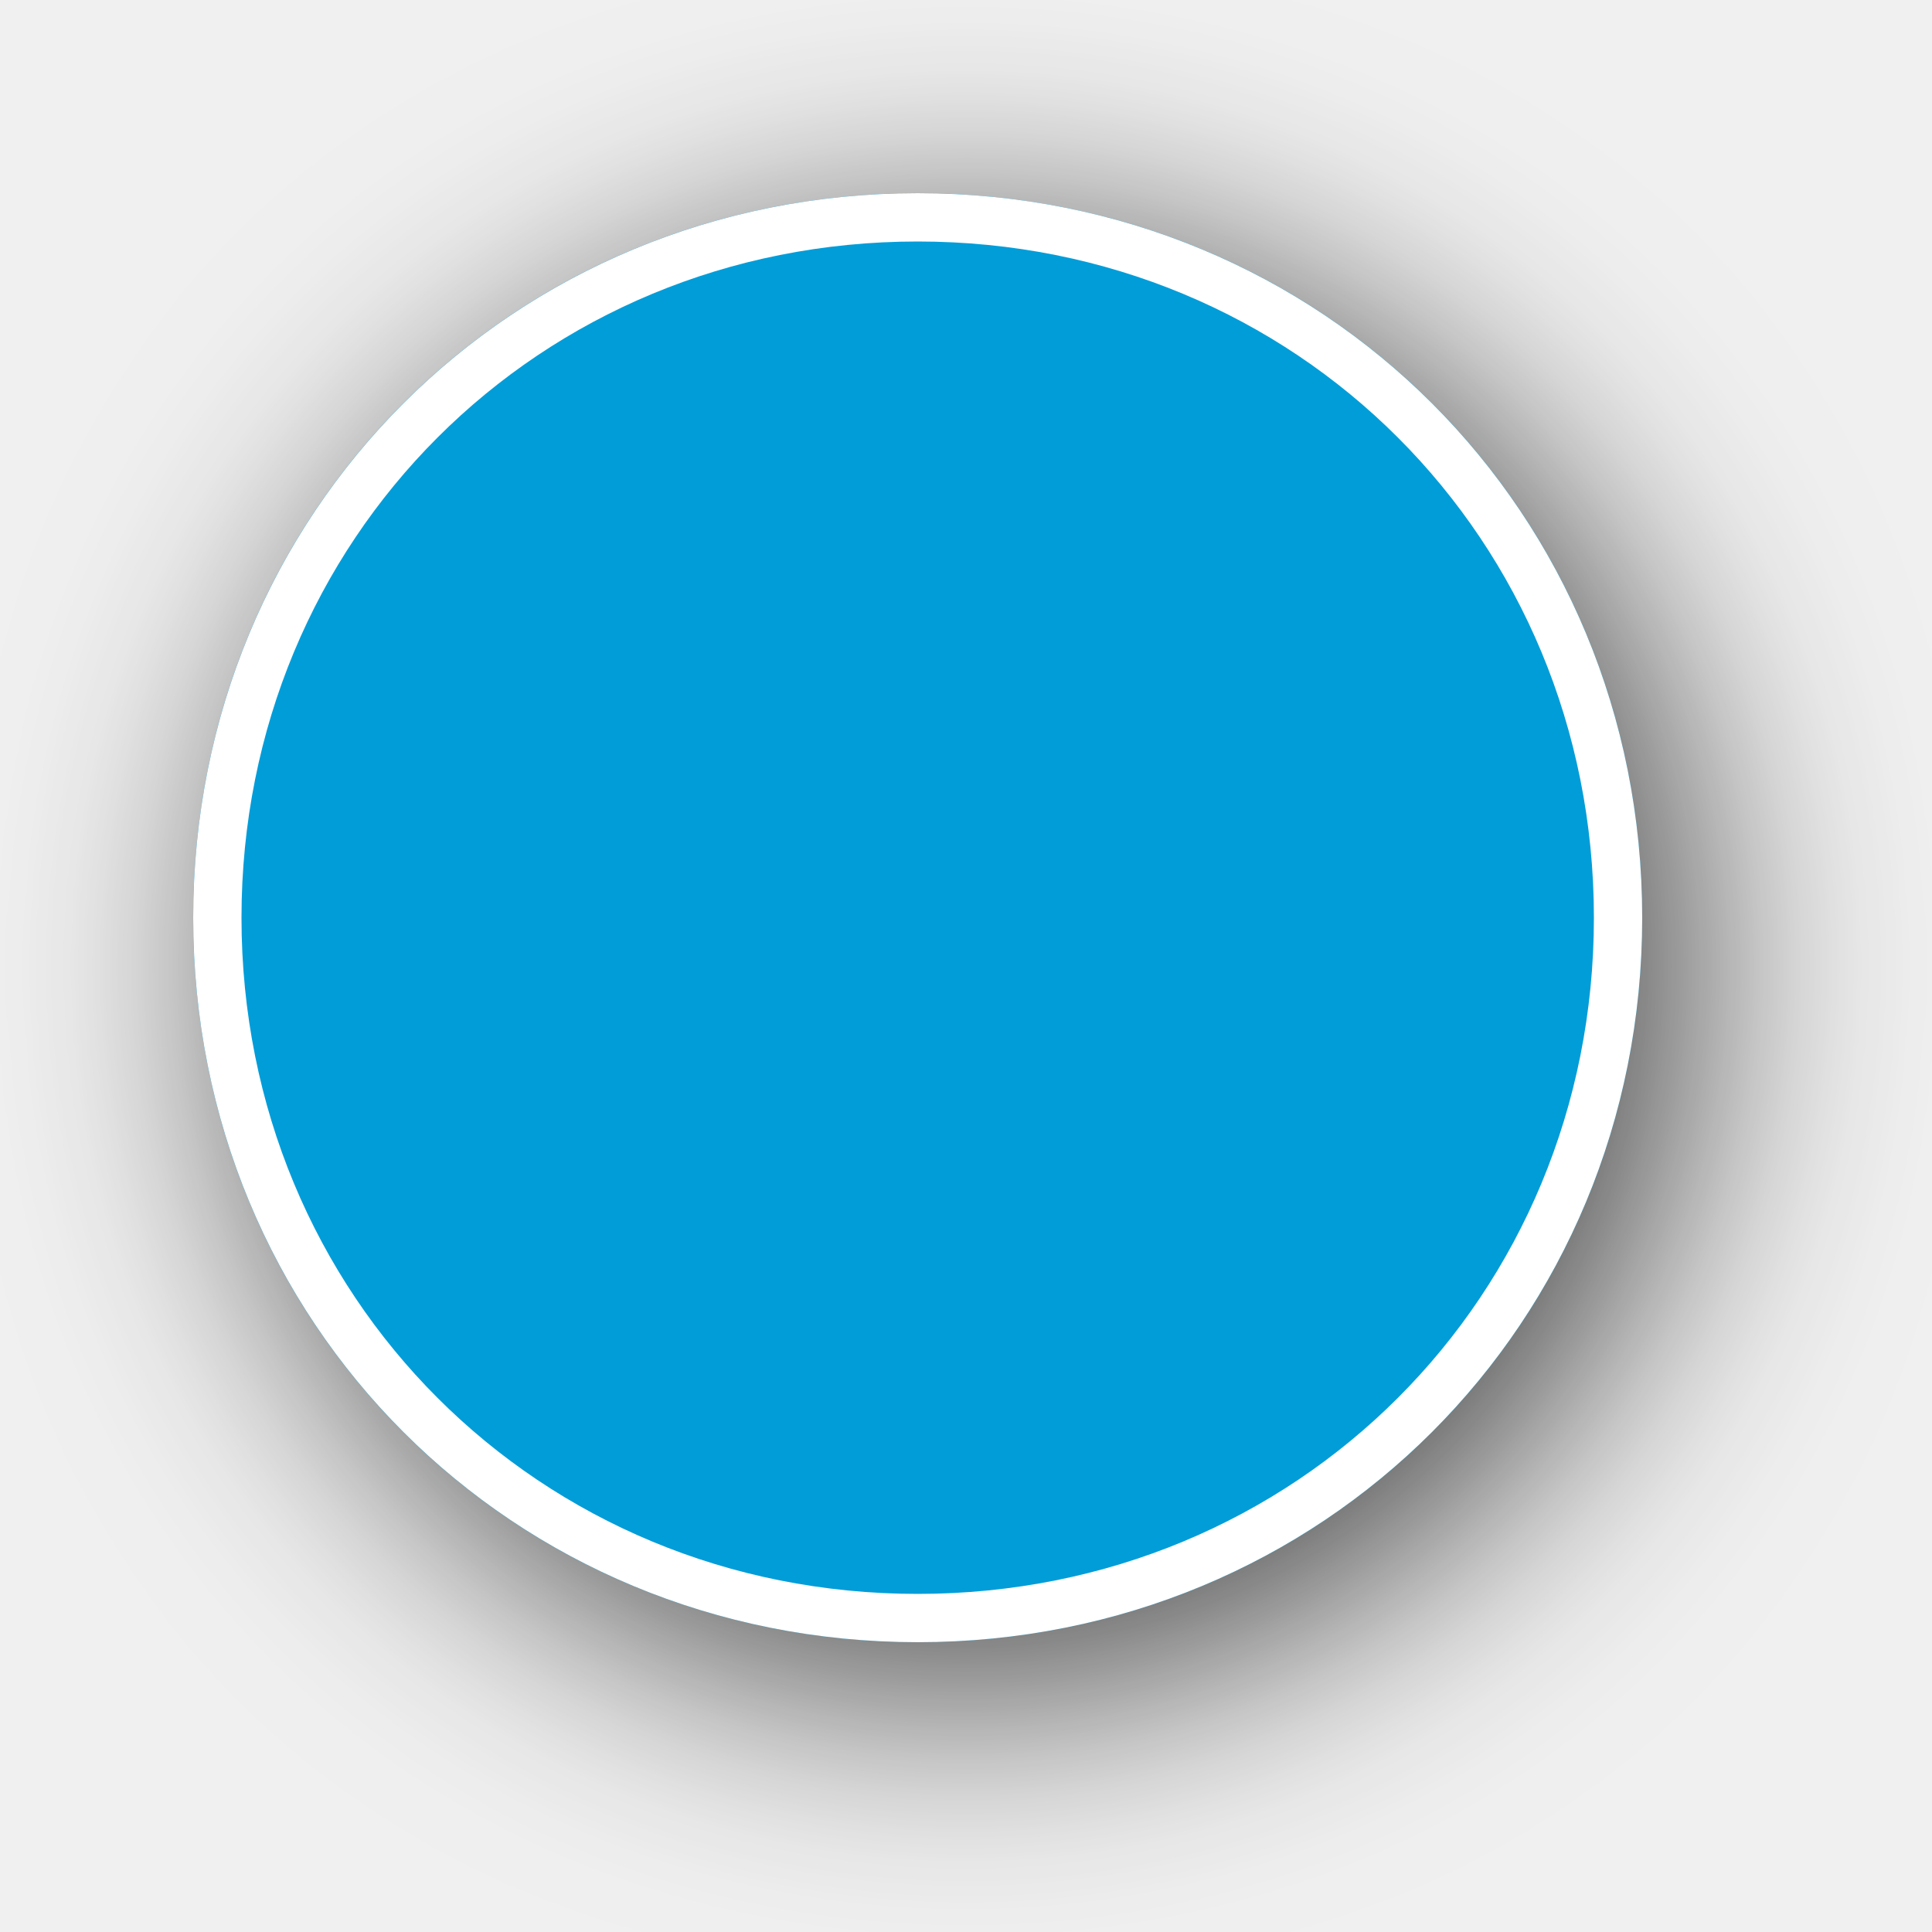
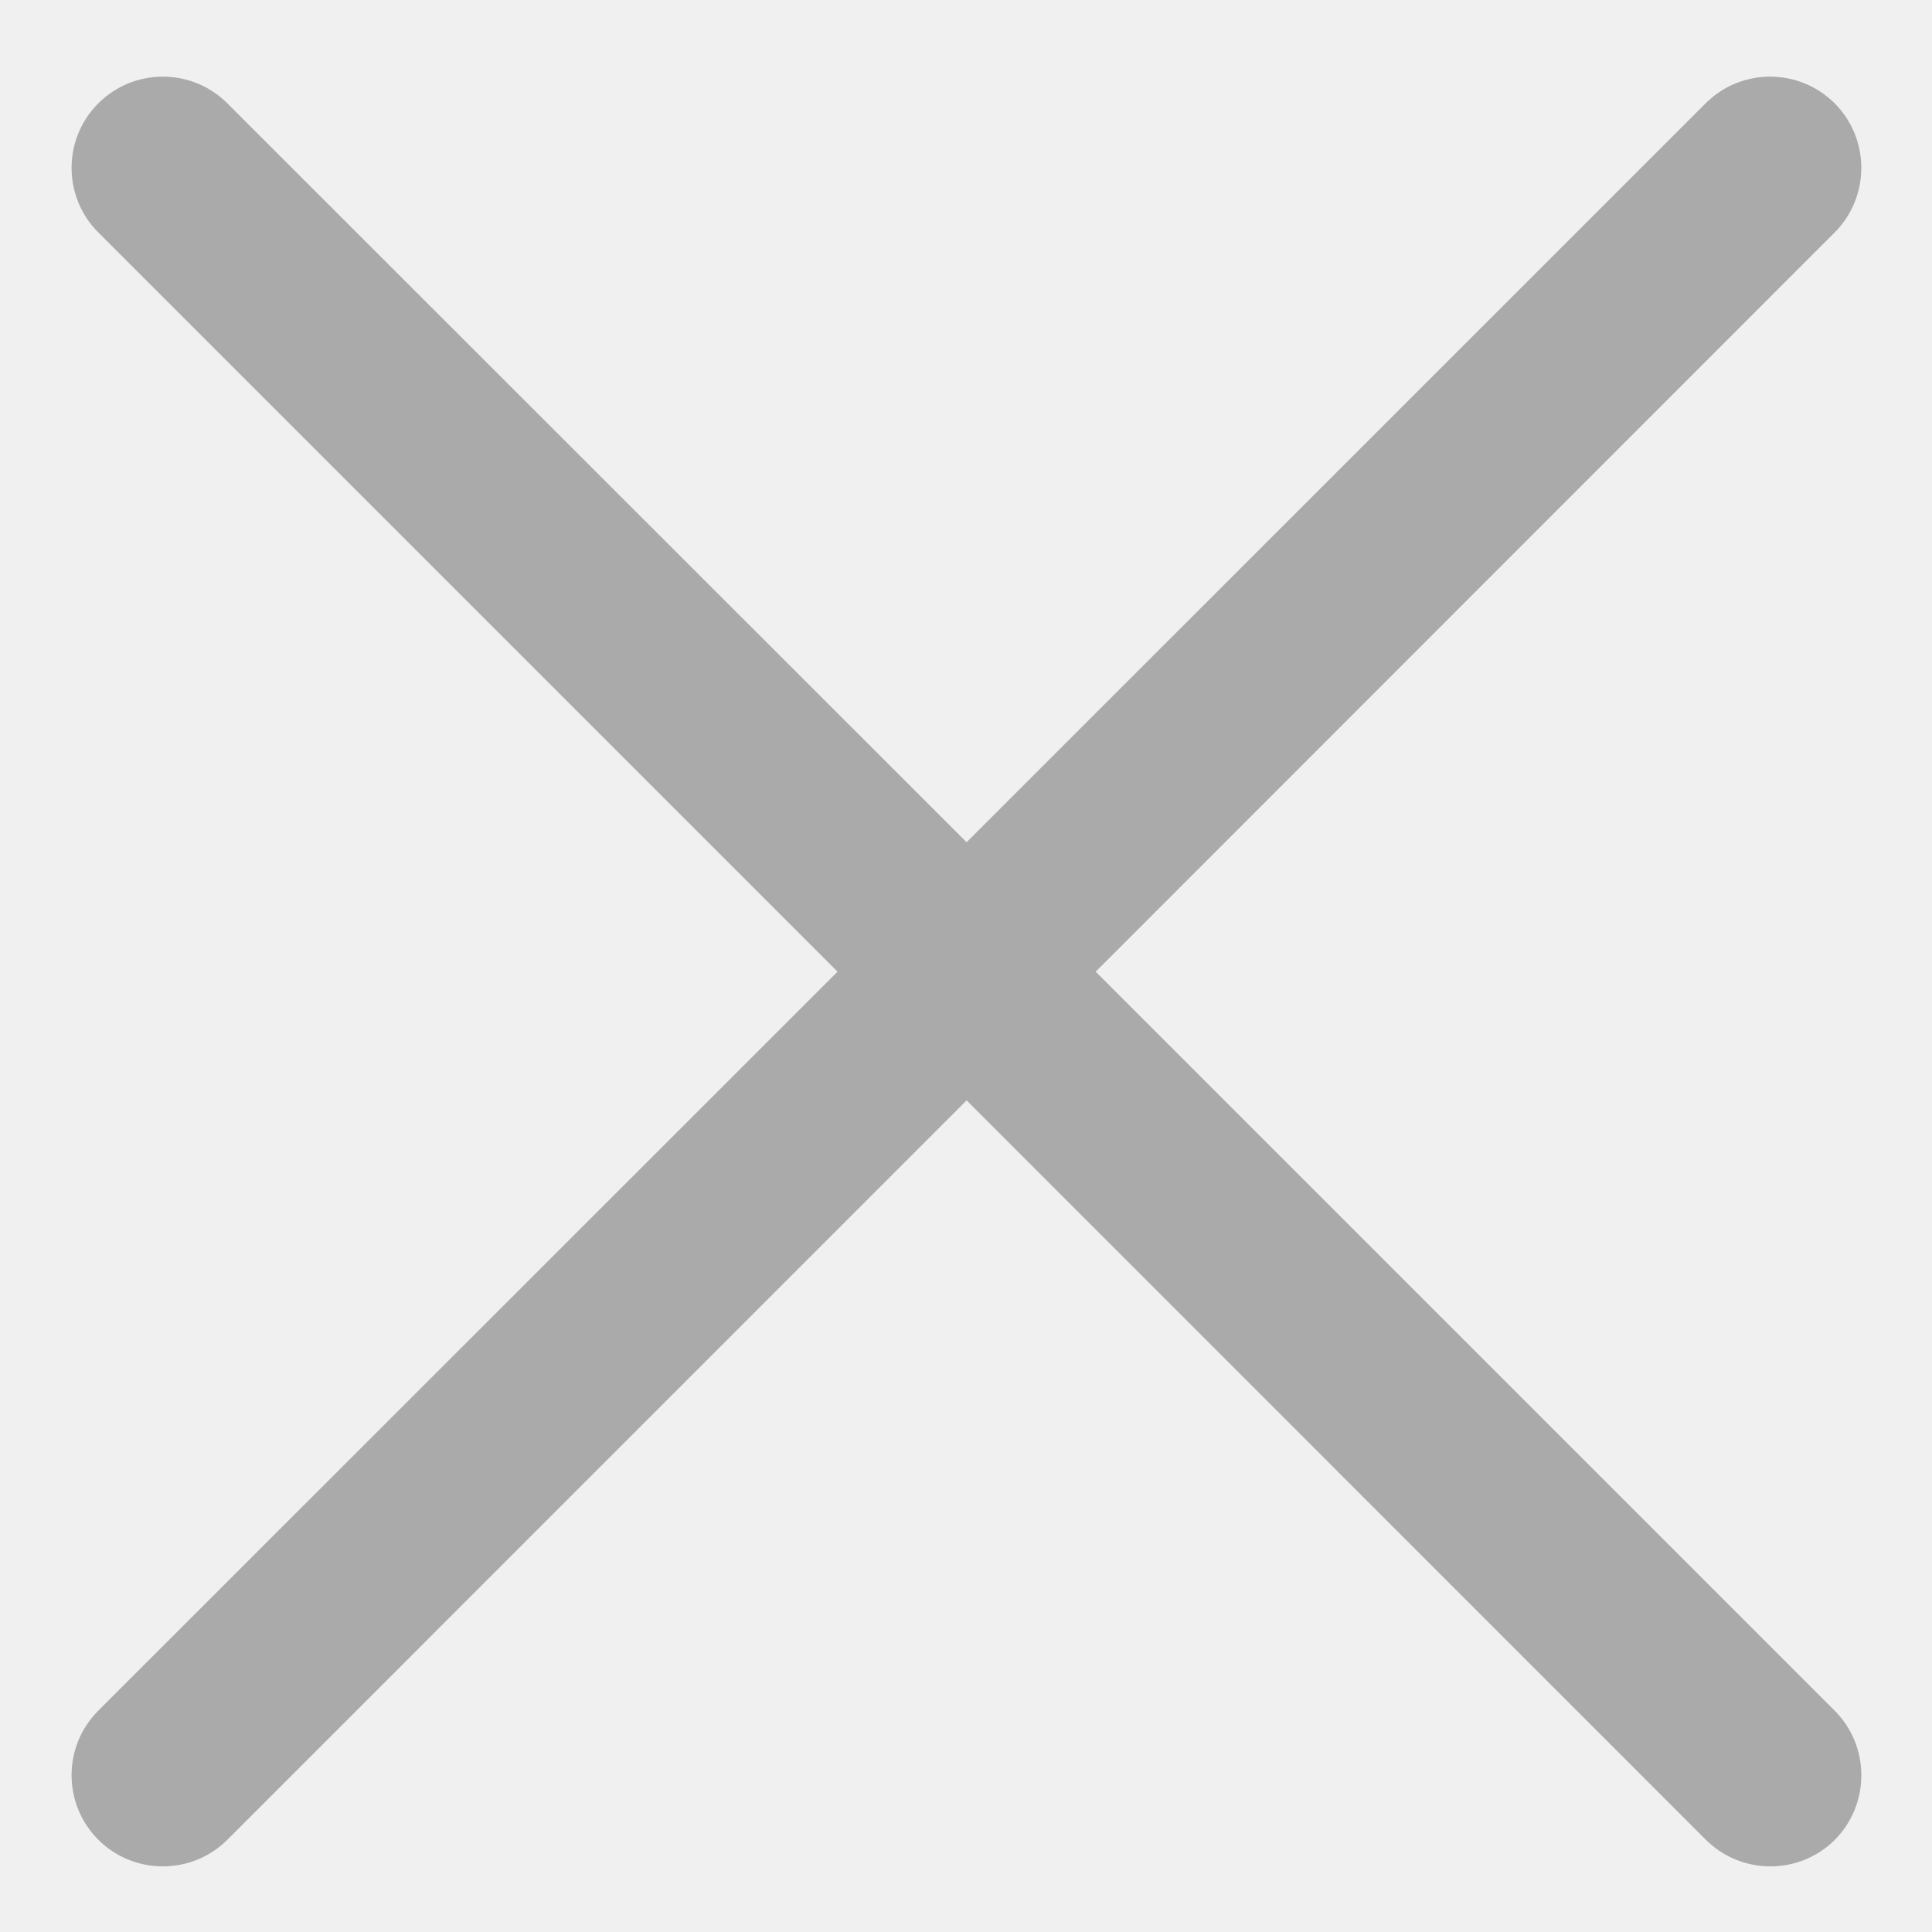
- <svg xmlns="http://www.w3.org/2000/svg" xmlns:xlink="http://www.w3.org/1999/xlink" version="1.1" width="40px" height="40px">
-   <defs>
-     <filter x="236px" y="116px" width="40px" height="40px" filterUnits="userSpaceOnUse" id="filter9">
-       <feOffset dx="1" dy="1" in="SourceAlpha" result="shadowOffsetInner" />
-       <feGaussianBlur stdDeviation="2.5" in="shadowOffsetInner" result="shadowGaussian" />
-       <feComposite in2="shadowGaussian" operator="atop" in="SourceAlpha" result="shadowComposite" />
-       <feColorMatrix type="matrix" values="0 0 0 0 0  0 0 0 0 0  0 0 0 0 0  0 0 0 0.698 0  " in="shadowComposite" />
-     </filter>
-     <g id="widget10">
-       <path d="M 255 120  C 263.4 120  270 126.6  270 135  C 270 143.4  263.4 150  255 150  C 246.6 150  240 143.4  240 135  C 240 126.6  246.6 120  255 120  Z " fill-rule="nonzero" fill="#009dd9" stroke="none" />
-       <path d="M 255 120.5  C 263.12 120.5  269.5 126.88  269.5 135  C 269.5 143.12  263.12 149.5  255 149.5  C 246.88 149.5  240.5 143.12  240.5 135  C 240.5 126.88  246.88 120.5  255 120.5  Z " stroke-width="1" stroke="#ffffff" fill="none" />
-     </g>
-   </defs>
-   <g transform="matrix(1 0 0 1 -236 -116 )">
-     <use xlink:href="#widget10" filter="url(#filter9)" />
-     <use xlink:href="#widget10" />
+ <svg xmlns="http://www.w3.org/2000/svg" version="1.1" width="16px" height="16px">
+   <g transform="matrix(1 0 0 1 -509 -881 )">
+     <path d="M 15.194 14.167  L 9.074 8.047  L 15.194 1.925  C 15.488 1.63  15.488 1.15  15.194 0.856  C 14.899 0.561  14.419 0.561  14.125 0.856  L 8.005 6.975  L 1.883 0.856  C 1.588 0.561  1.109 0.561  0.814 0.856  C 0.519 1.15  0.519 1.63  0.814 1.925  L 6.936 8.047  L 0.814 14.167  C 0.519 14.461  0.519 14.941  0.814 15.236  C 1.109 15.53  1.588 15.53  1.883 15.236  L 8.005 9.113  L 14.127 15.236  C 14.422 15.53  14.902 15.53  15.196 15.236  C 15.488 14.941  15.488 14.461  15.194 14.167  Z " fill-rule="nonzero" fill="#aaaaaa" stroke="none" transform="matrix(1 0 0 1 509 881 )" />
  </g>
</svg>
